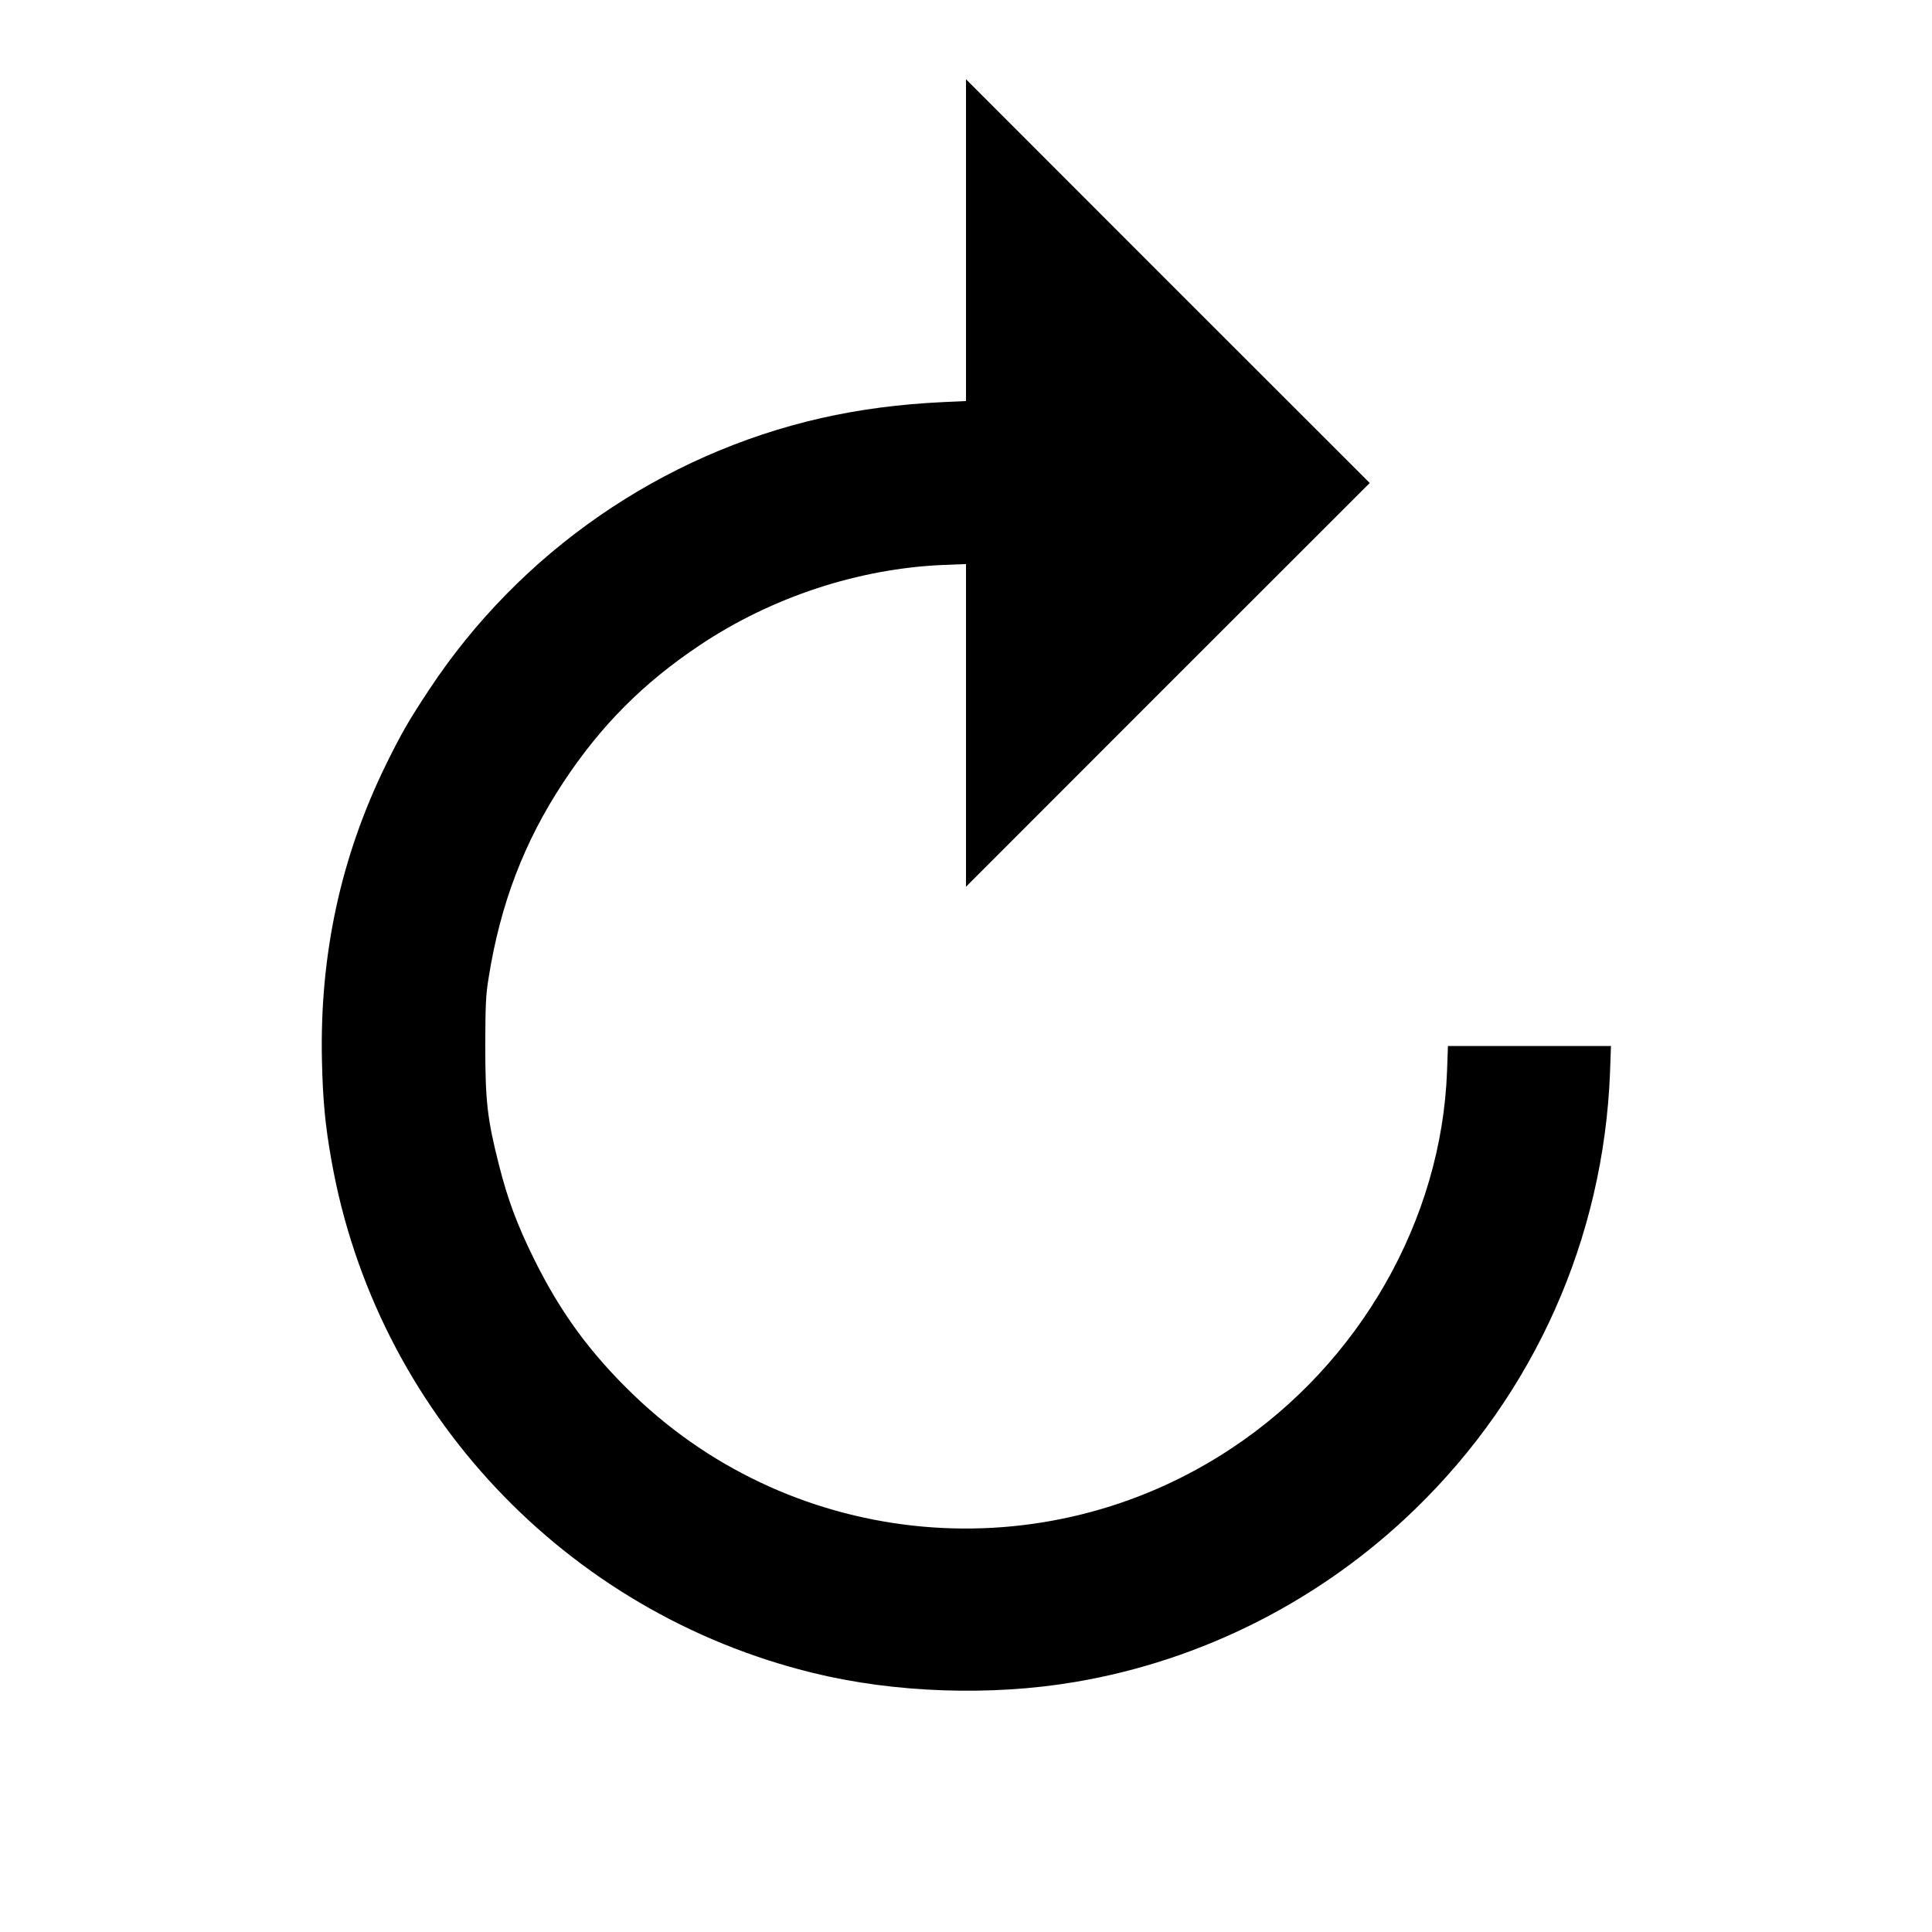
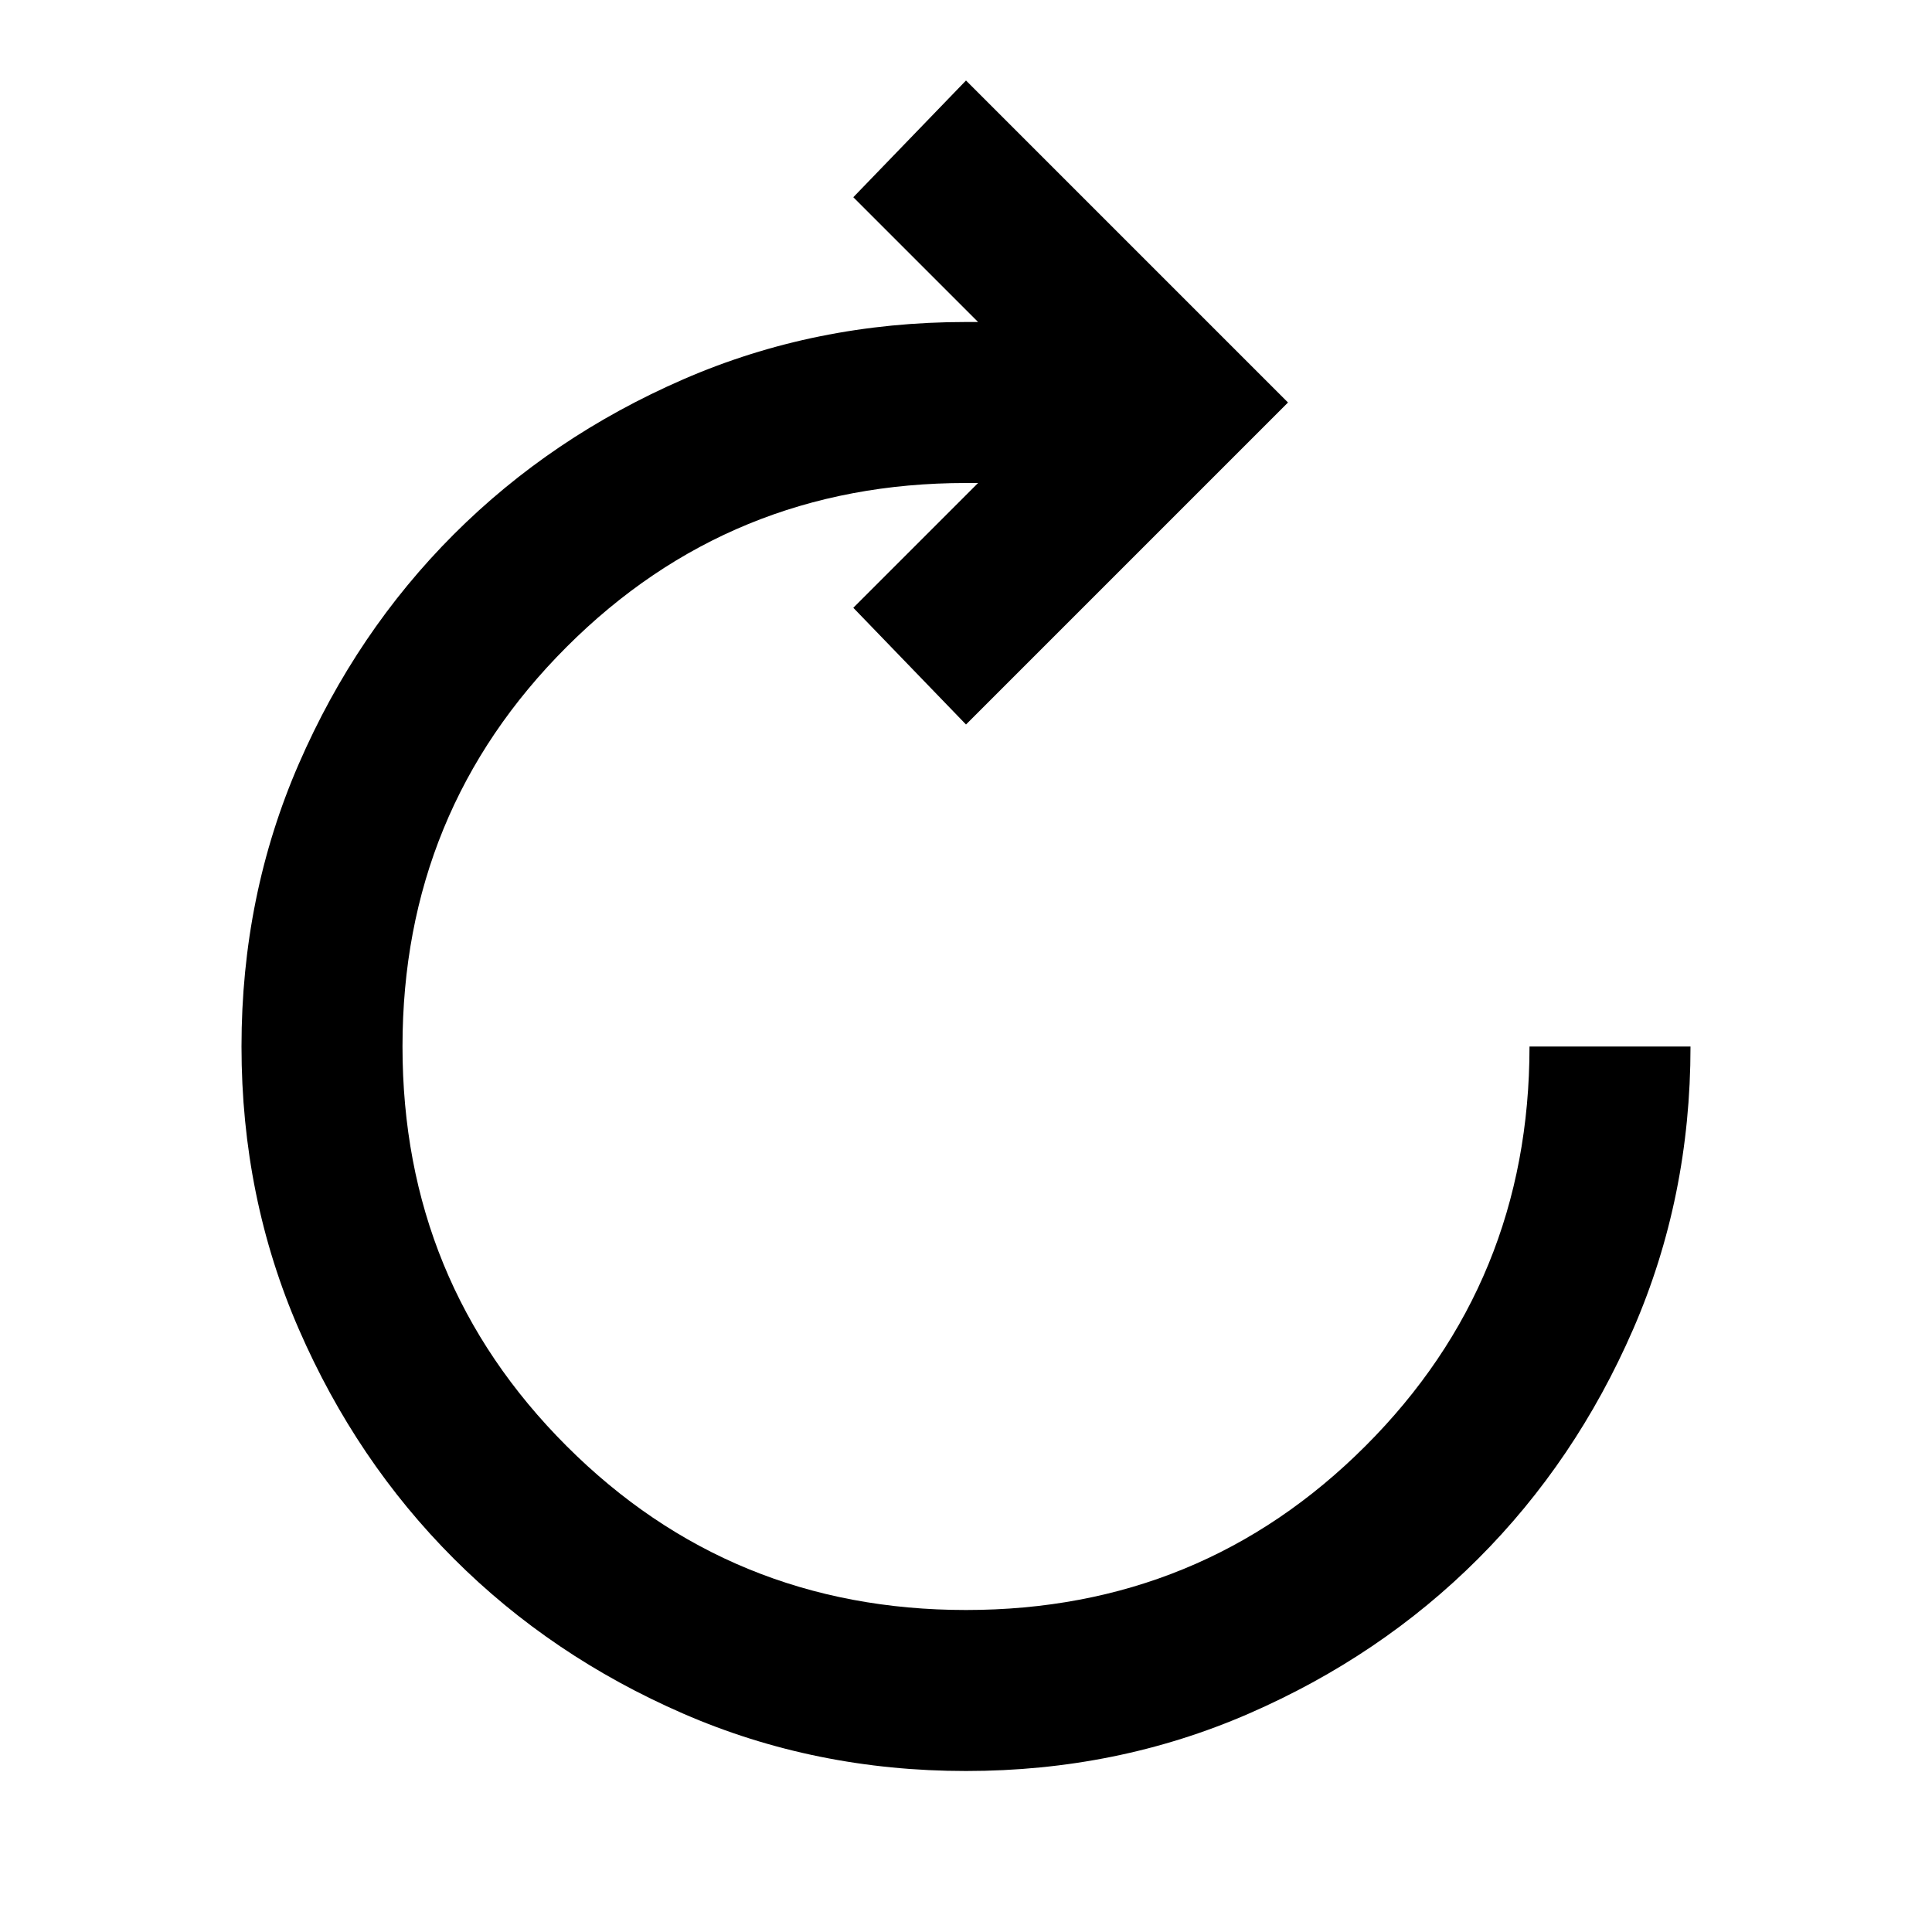
- <svg xmlns="http://www.w3.org/2000/svg" version="1.0" width="1280pt" height="1280pt" viewBox="0 0 1280 1280">
-   <g transform="translate(0,1280) scale(0.1,-0.1)" stroke="none">
-     <path d="M6400 11209 l0 -1066 -152 -7 c-291 -14 -550 -48 -808 -106 -1058 -241 -1994 -888 -2594 -1795 -135 -204 -184 -288 -288 -499 -301 -614 -441 -1264 -425 -1966 6 -262 22 -430 63 -658 293 -1659 1549 -2995 3192 -3396 538 -132 1178 -154 1732 -60 845 142 1634 543 2254 1144 792 767 1251 1797 1293 2898 l6 172 -540 0 -540 0 -6 -167 c-36 -985 -579 -1936 -1427 -2498 -1241 -824 -2887 -678 -3959 350 -289 278 -488 548 -666 910 -110 224 -171 387 -230 620 -76 299 -90 420 -90 785 1 272 3 333 22 450 77 488 235 902 494 1295 249 378 532 662 909 913 474 316 1047 505 1608 529 l152 6 0 -1069 0 -1069 1337 1338 1338 1337 -1338 1337 -1337 1338 0 -1066z" />
-   </g>
+ <svg xmlns="http://www.w3.org/2000/svg" height="24" viewBox="0 -960 960 960" width="24">
+   <path d="M480-80q-75 0-140.5-28.5t-114-77q-48.5-48.5-77-114T120-440q0-75 28.5-140.5t77-114q48.5-48.5 114-77T480-800h6l-62-62 56-58 160 160-160 160-56-58 62-62h-6q-117 0-198.5 81.5T200-440q0 117 81.5 198.5T480-160q117 0 198.5-81.5T760-440h80q0 75-28.5 140.5t-77 114q-48.5 48.5-114 77T480-80Z" />
</svg>
